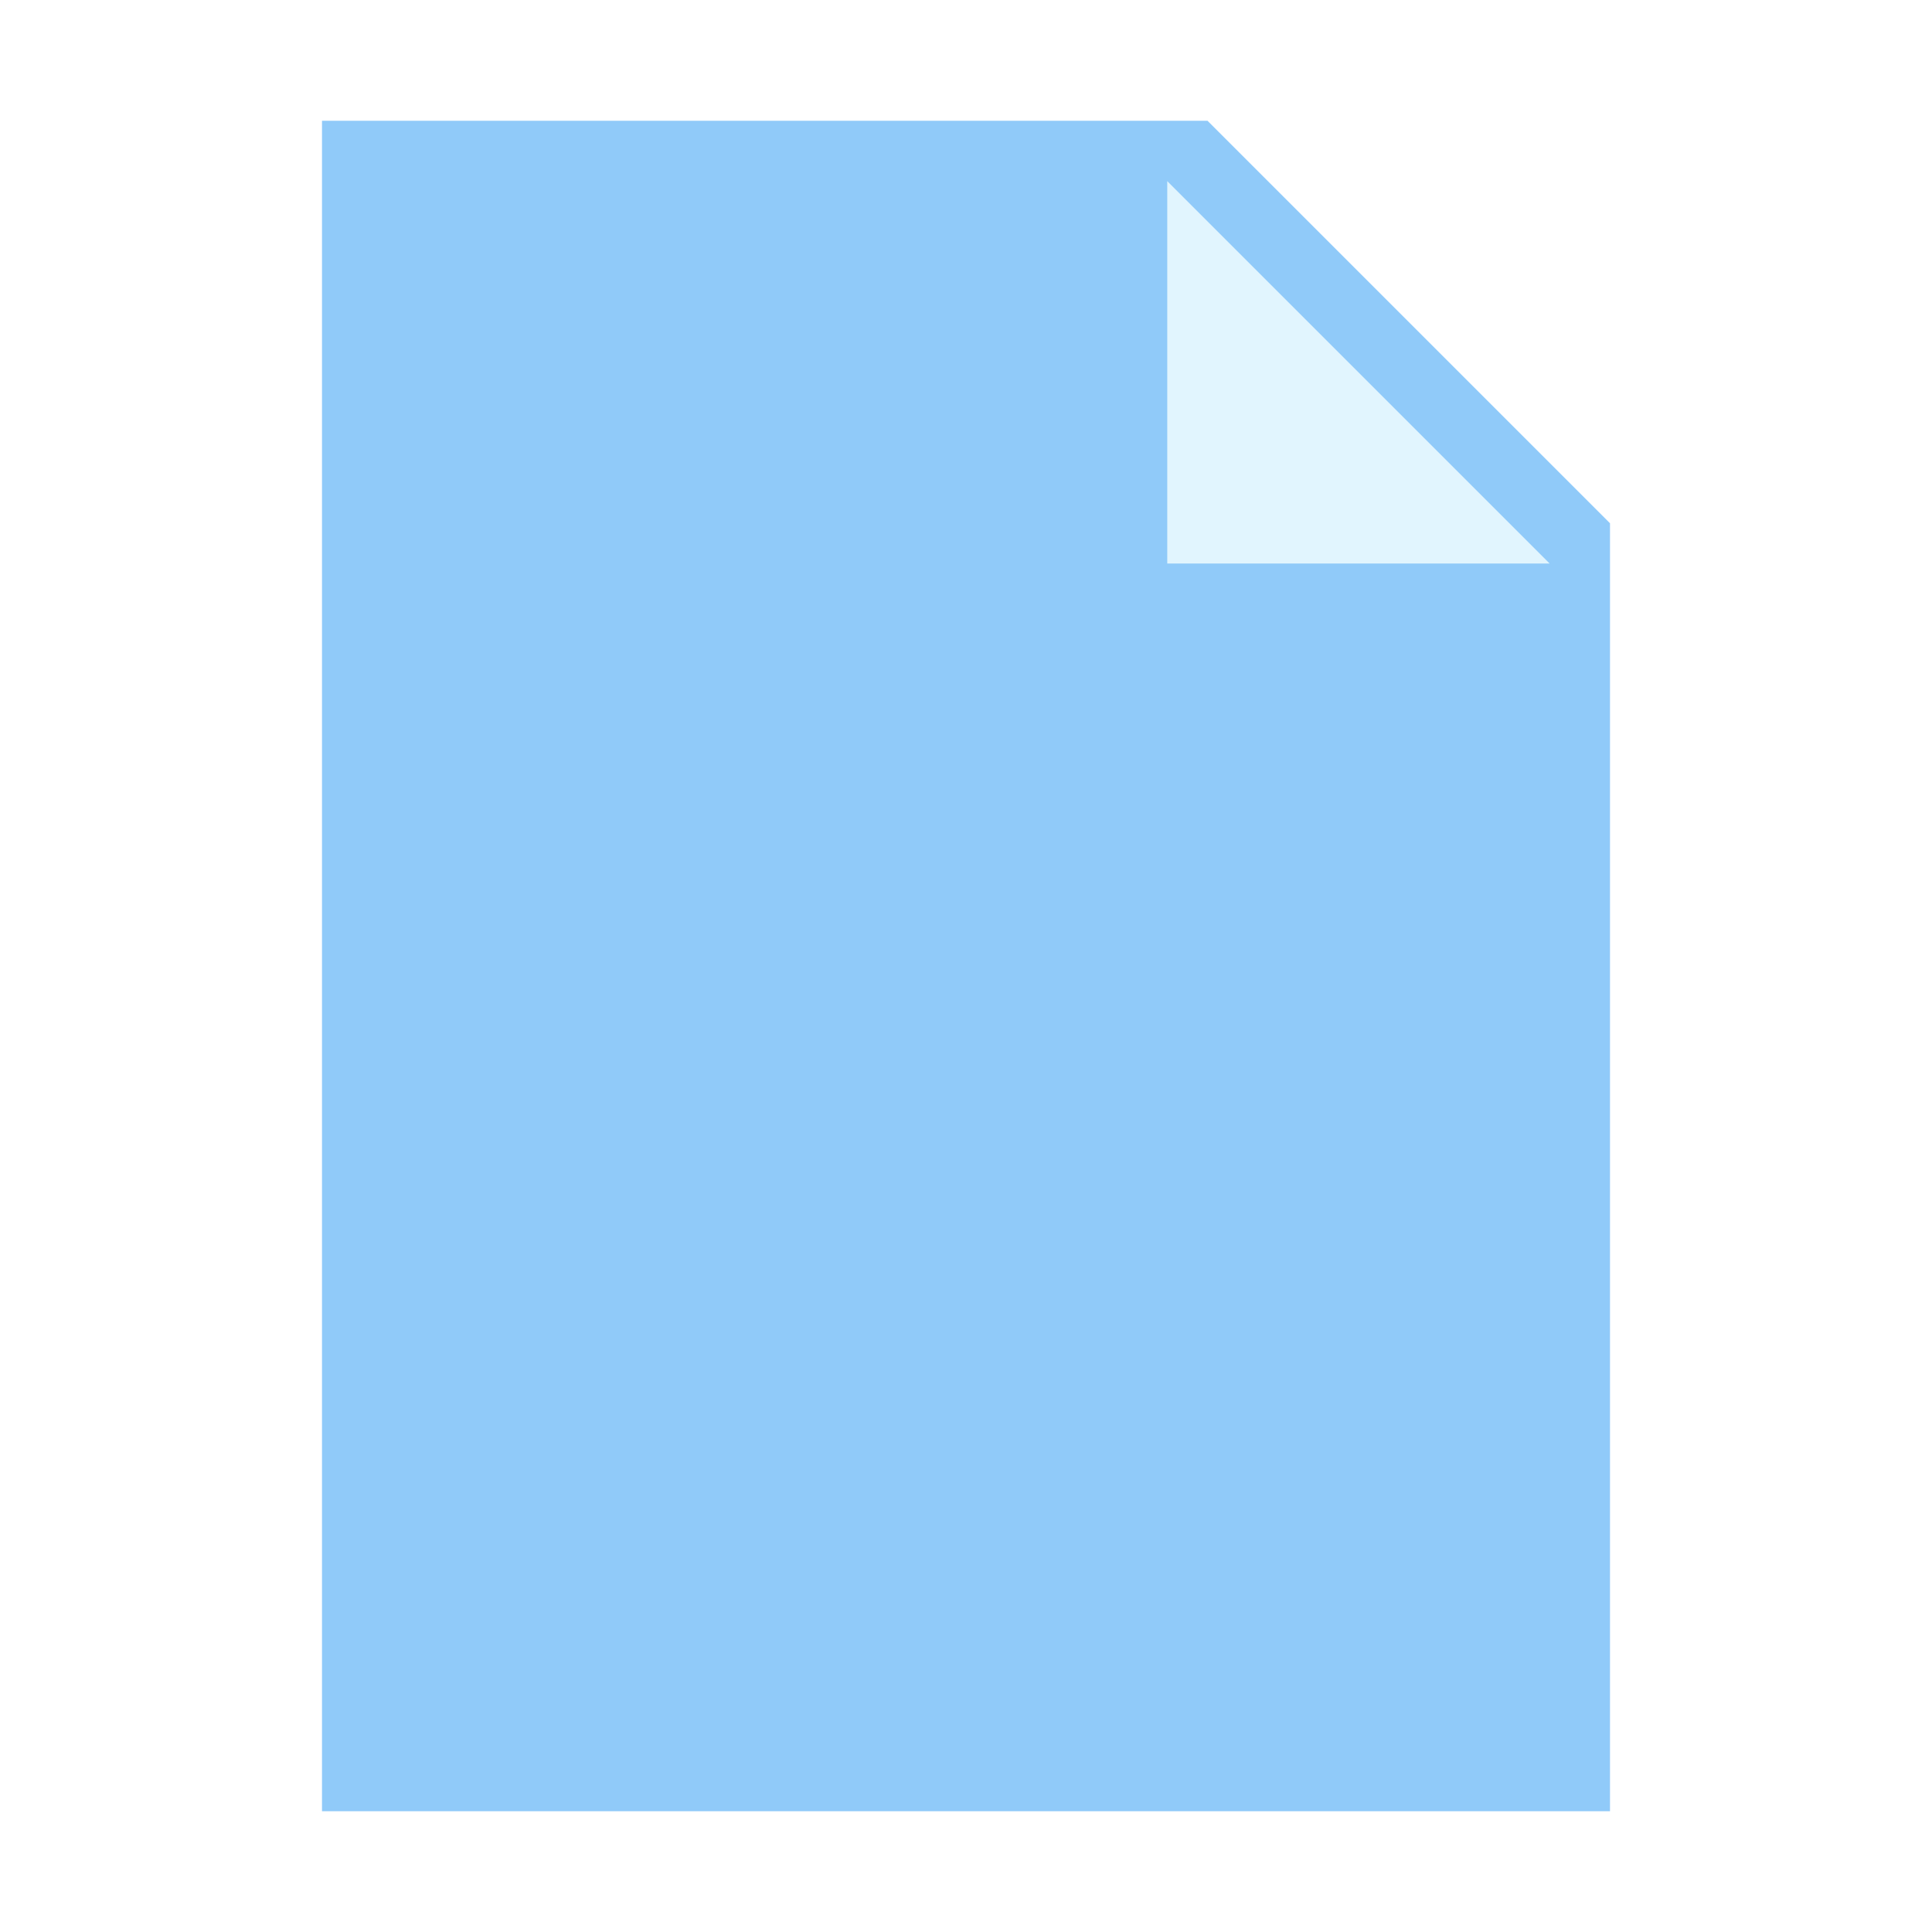
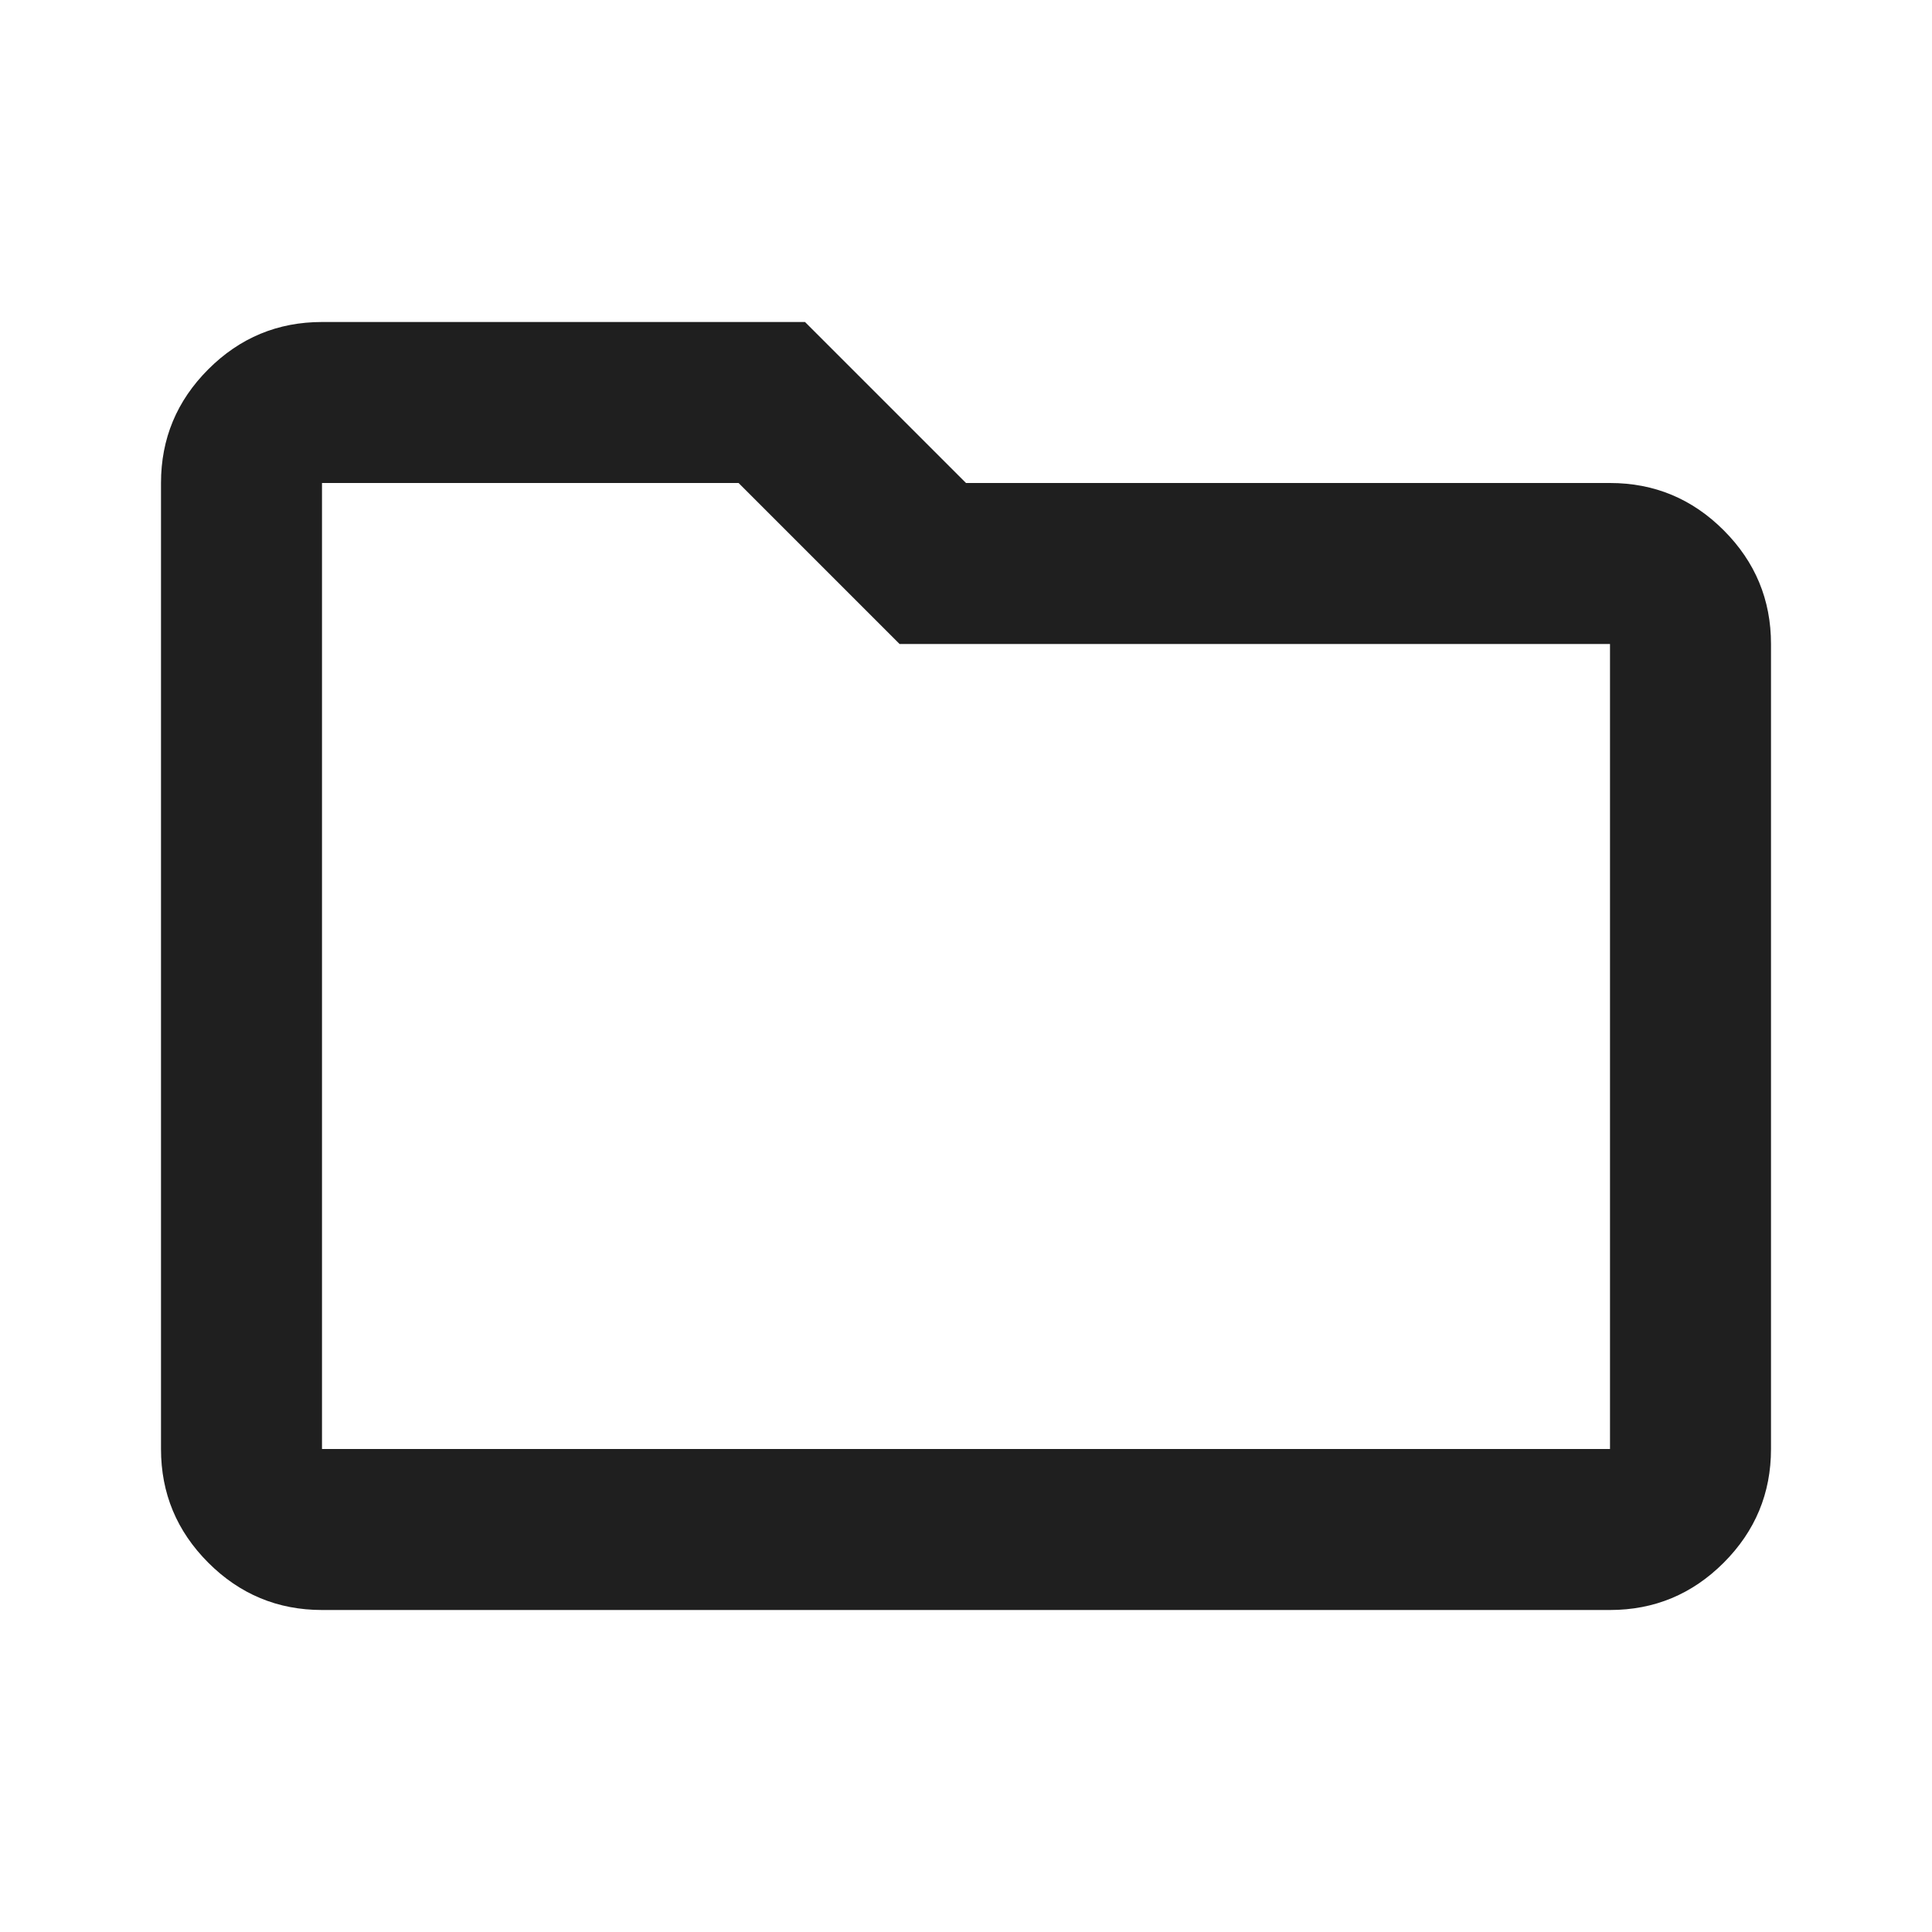
- <svg xmlns="http://www.w3.org/2000/svg" width="800px" height="800px" viewBox="0 0 1024 1024" class="icon" version="1.1">
-   <path d="M853.333 960H170.667V64h469.333l213.333 213.333z" fill="#90CAF9" />
-   <path d="M821.333 298.667H618.667V96z" fill="#E1F5FE" />
+ <svg xmlns="http://www.w3.org/2000/svg" height="24px" viewBox="0 -960 960 960" width="24px" fill="#1f1f1f">
+   <path d="M160-160q-33 0-56.5-23.5T80-240v-480q0-33 23.5-56.5T160-800h240l80 80h320q33 0 56.5 23.5T880-640v400q0 33-23.5 56.5T800-160H160Zm0-80h640v-400H447l-80-80H160v480Zm0 0v-480 480Z" />
</svg>
